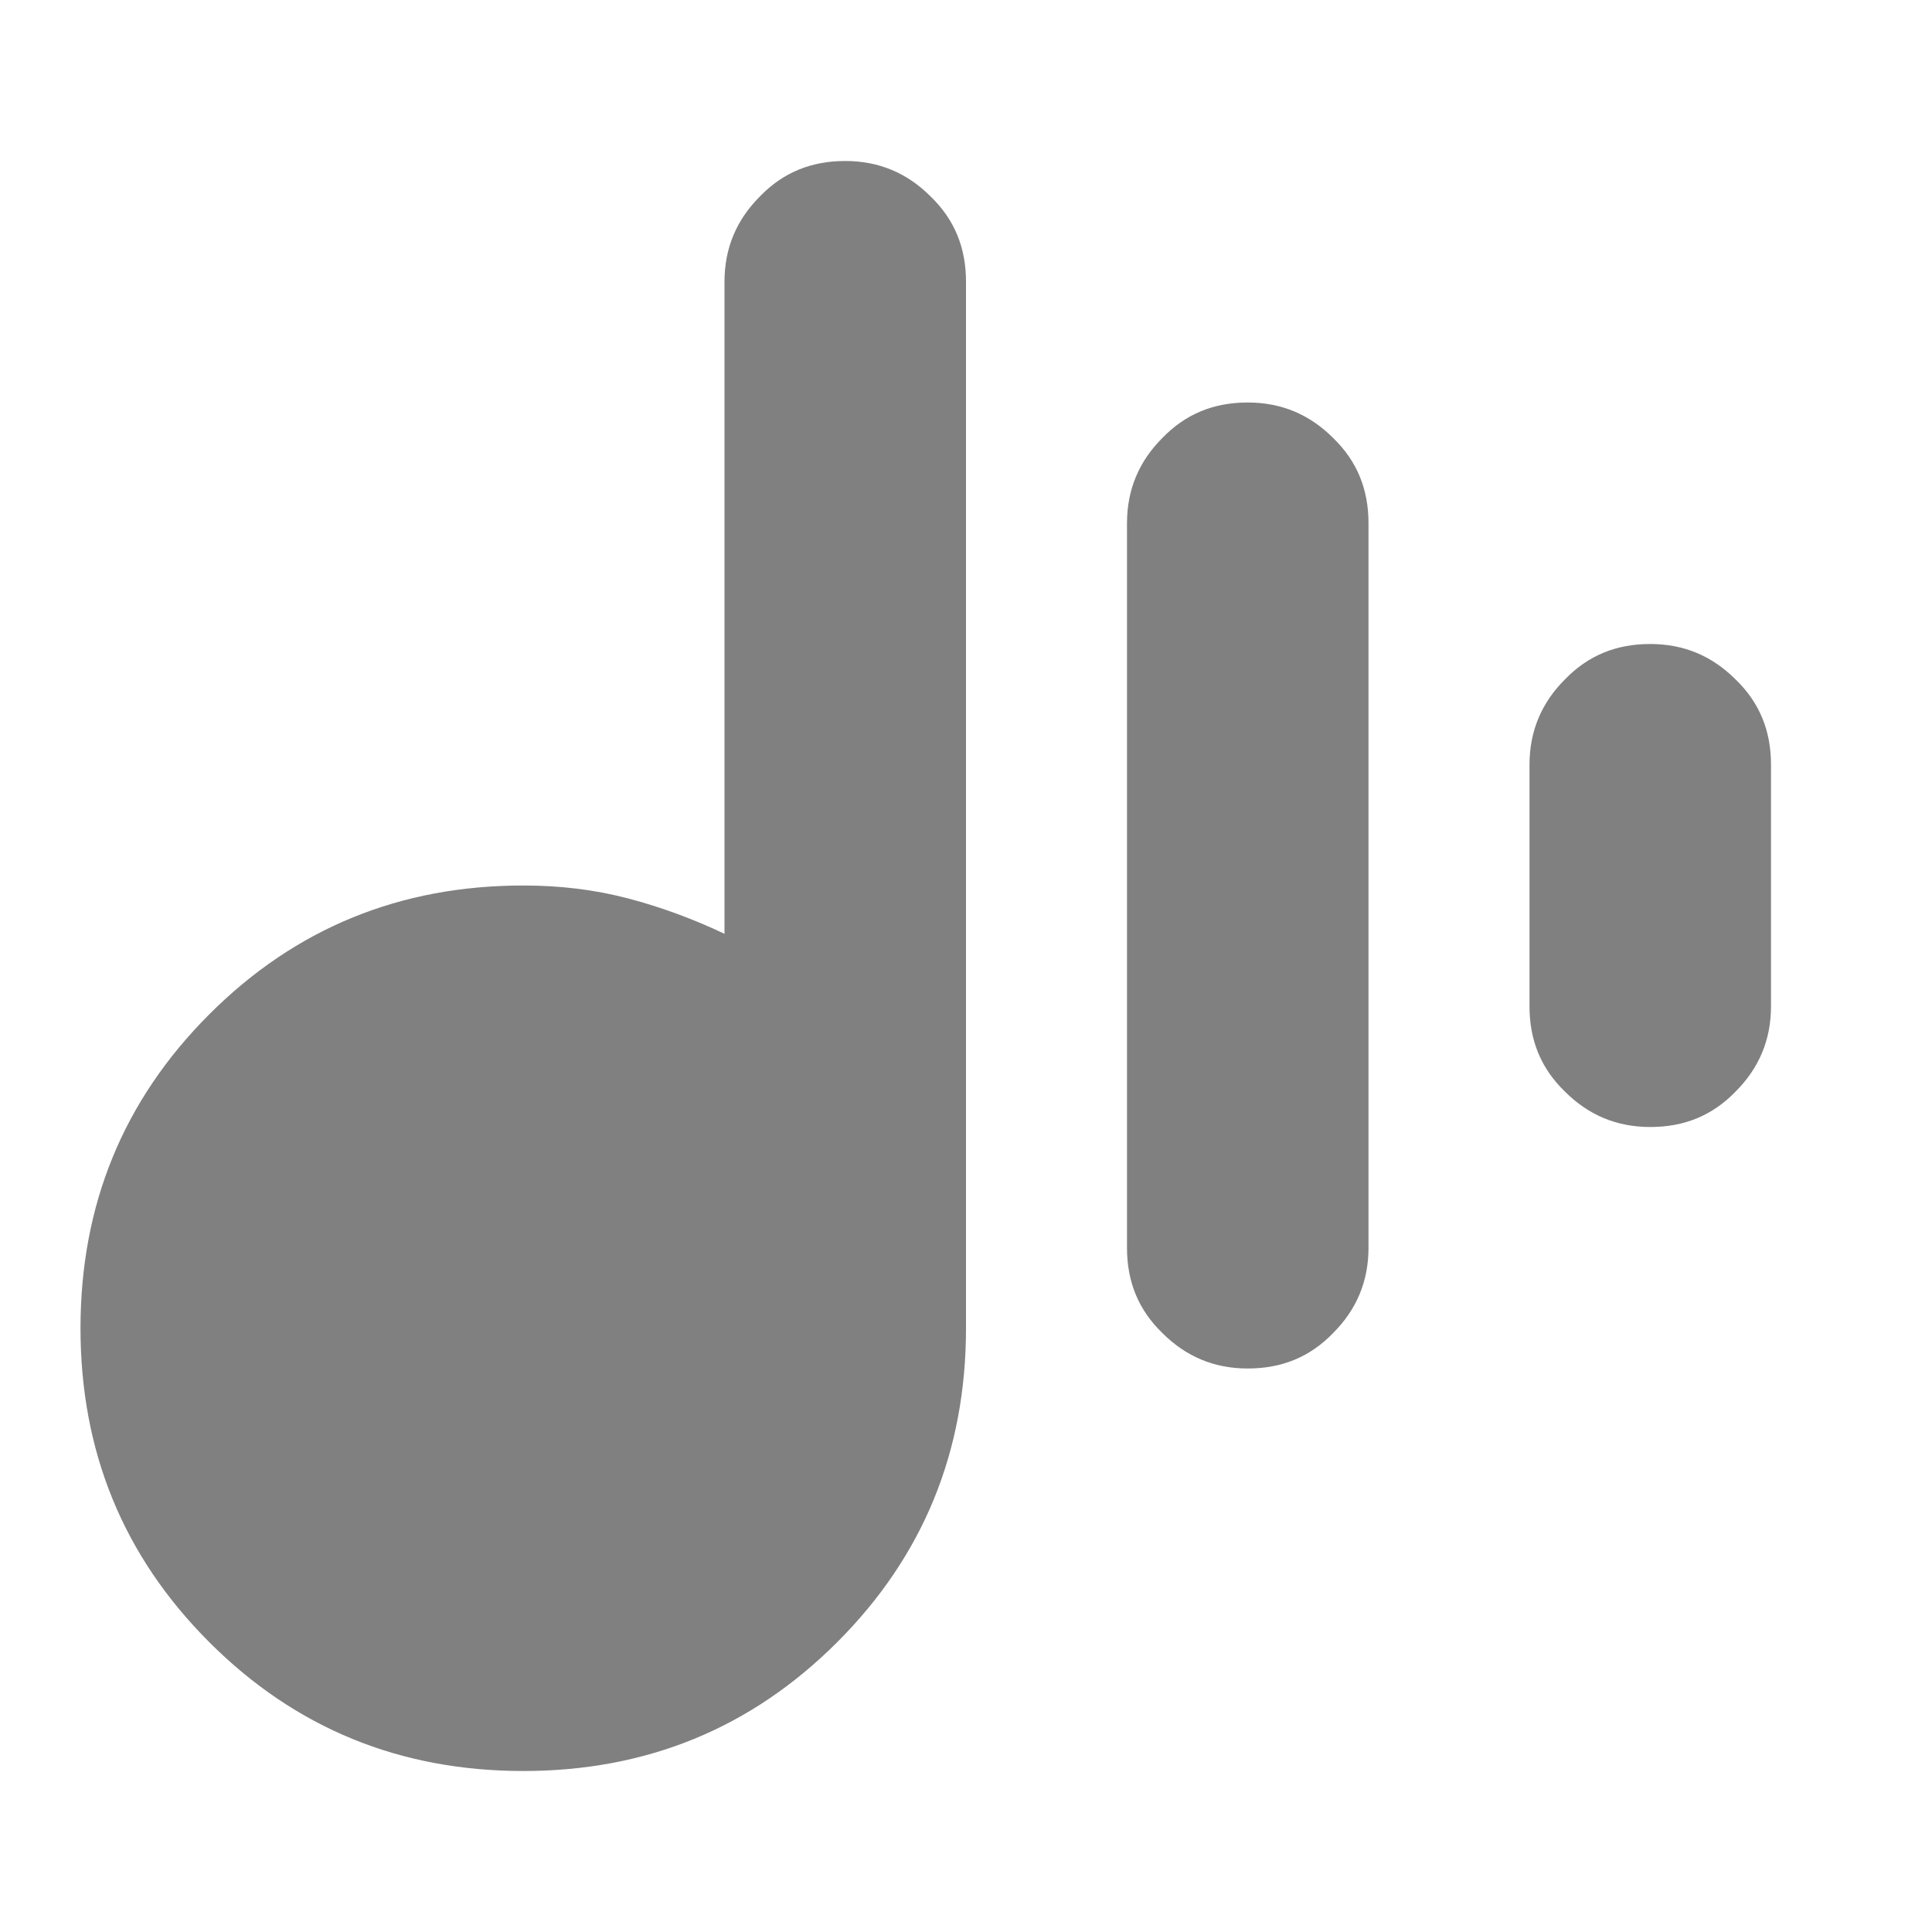
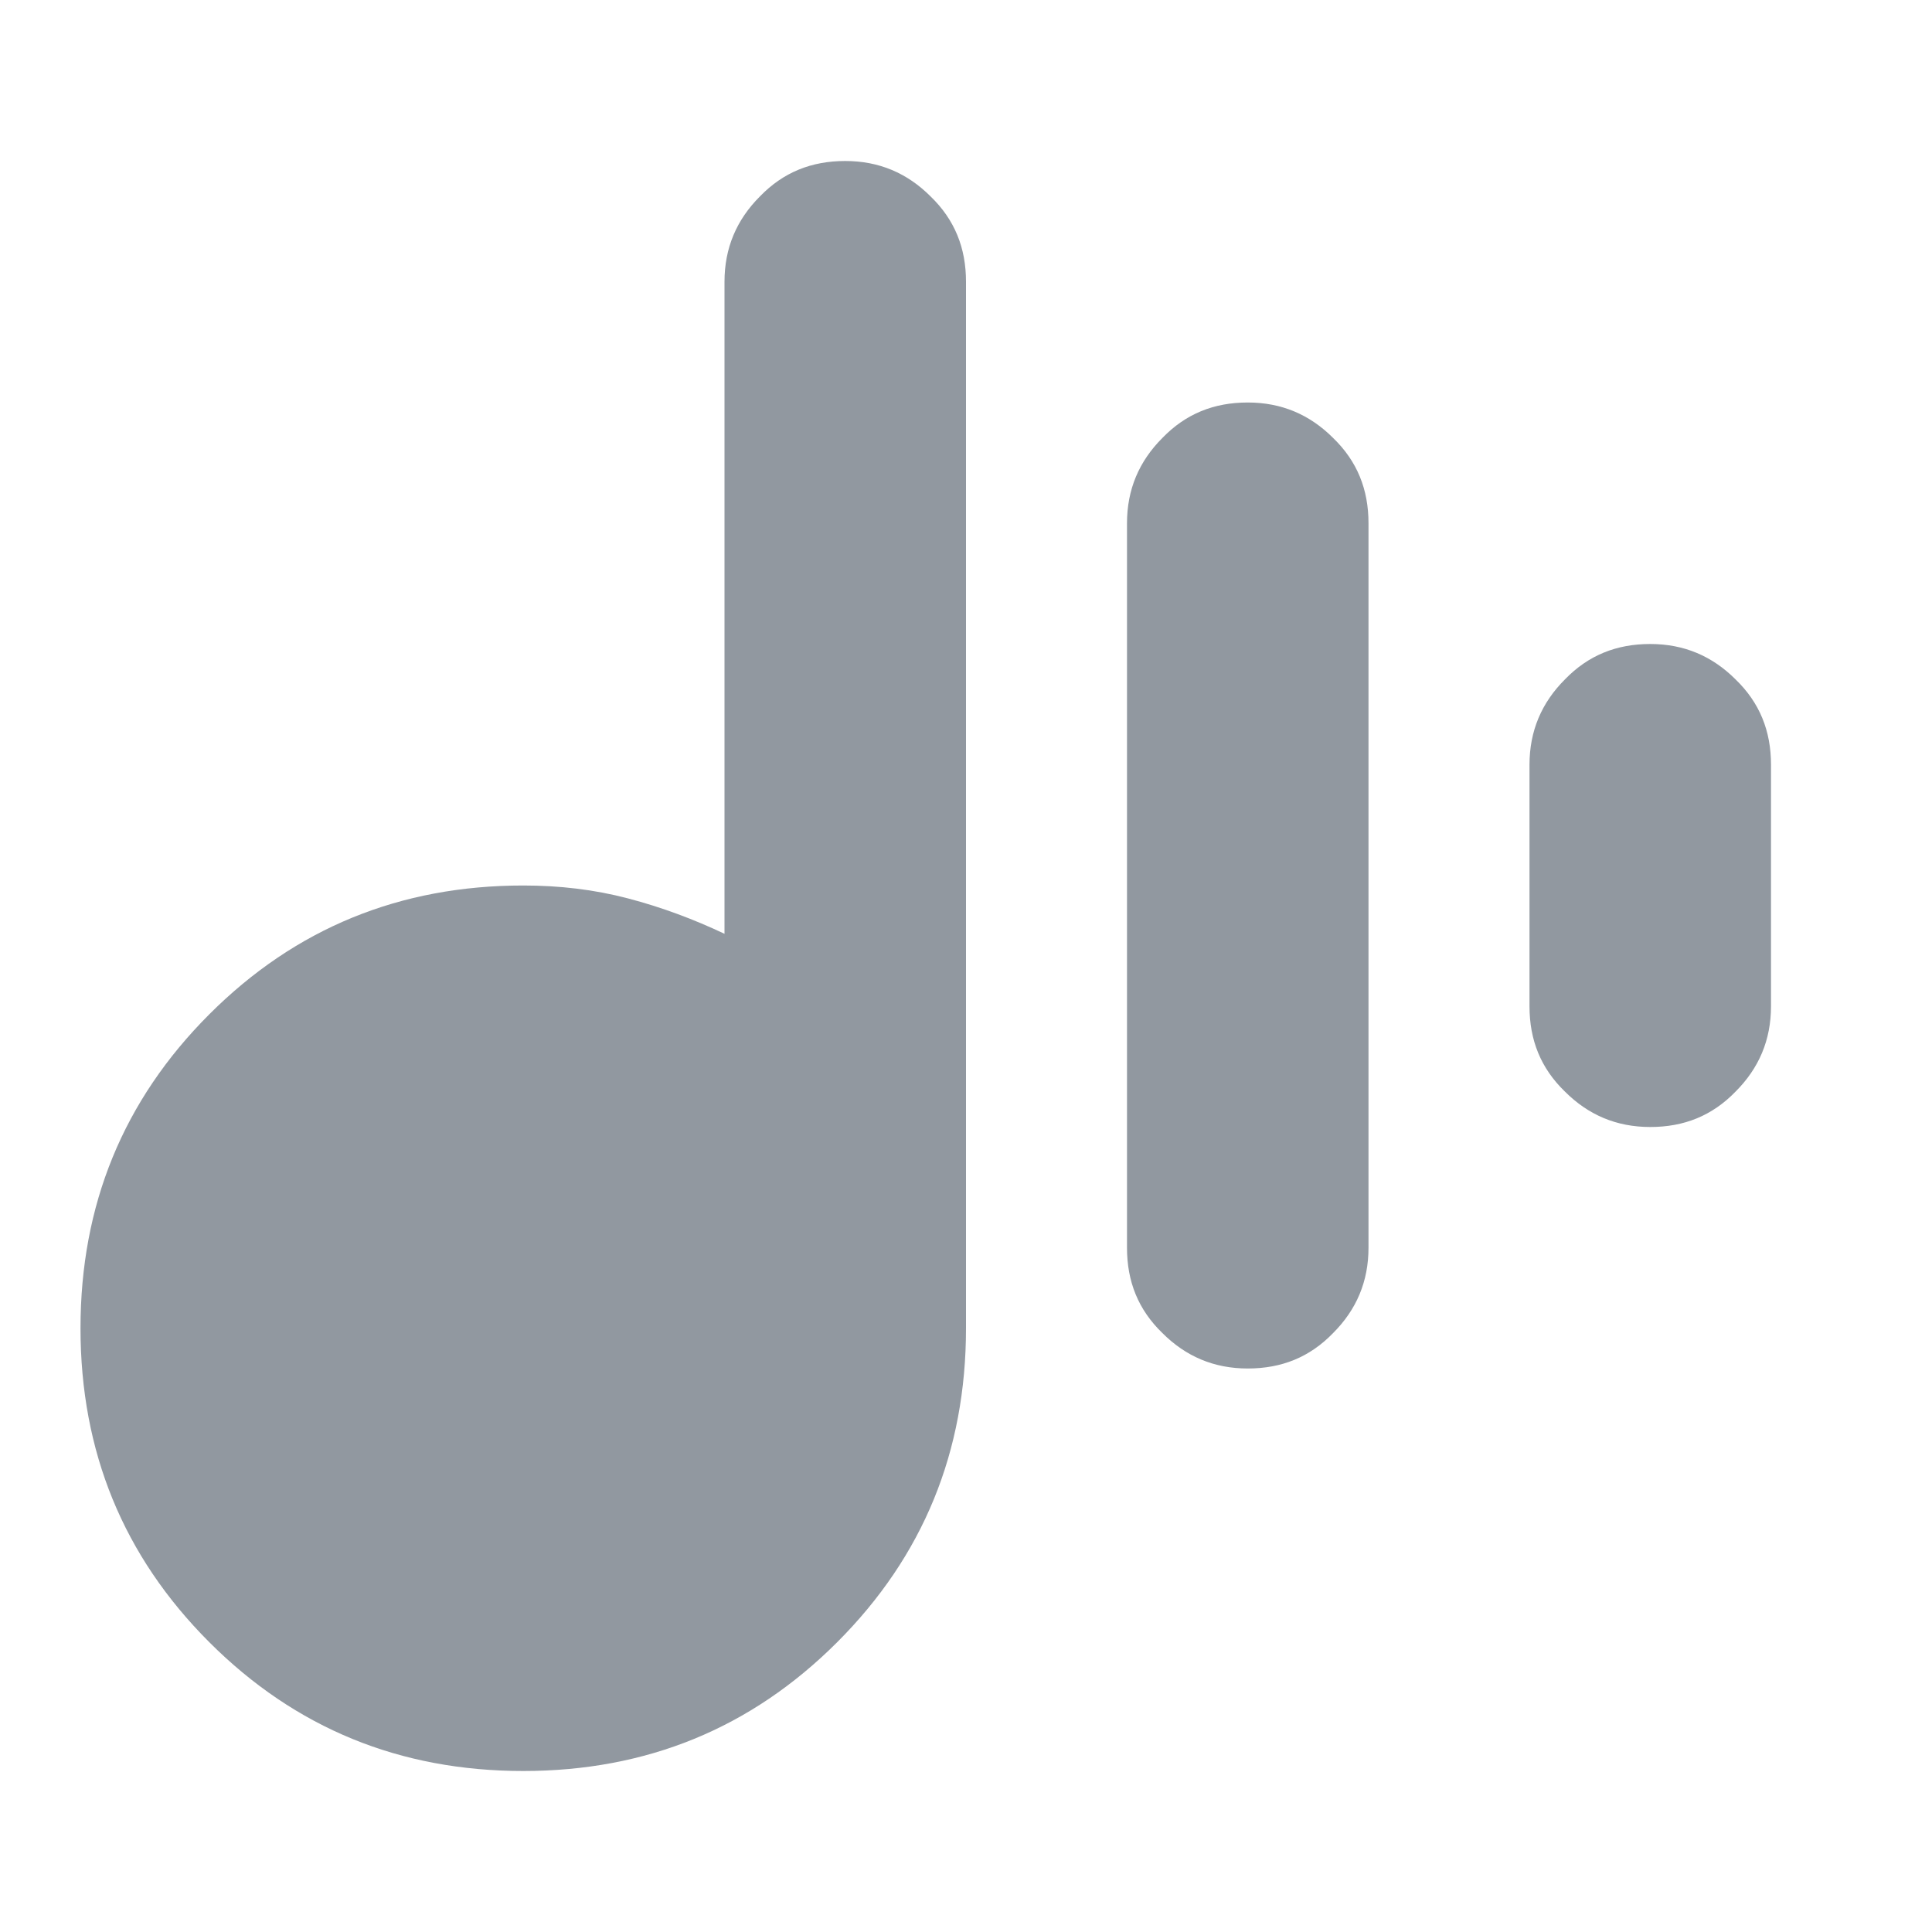
<svg xmlns="http://www.w3.org/2000/svg" width="24" height="24" viewBox="0 0 24 24" fill="none">
-   <path d="M14.44 16.56C14.14 16.27 14 15.92 14 15.5V6.5C14 6.08 14.15 5.73 14.44 5.44C14.73 5.14 15.08 5 15.5 5C15.92 5 16.27 5.15 16.56 5.44C16.86 5.73 17 6.08 17 6.5V15.5C17 15.92 16.85 16.27 16.56 16.56C16.27 16.86 15.92 17 15.5 17C15.08 17 14.73 16.85 14.44 16.56ZM20.5 14C20.08 14 19.73 13.85 19.44 13.56C19.14 13.27 19 12.92 19 12.5V9.5C19 9.08 19.15 8.73 19.44 8.44C19.73 8.14 20.08 8 20.5 8C20.92 8 21.27 8.15 21.56 8.44C21.86 8.73 22 9.08 22 9.5V12.5C22 12.92 21.85 13.27 21.56 13.56C21.27 13.86 20.92 14 20.5 14ZM6.5 22C4.97 22 3.67 21.47 2.6 20.4C1.53 19.33 1 18.03 1 16.5C1 14.97 1.53 13.67 2.6 12.6C3.67 11.53 4.97 11 6.5 11C6.95 11 7.38 11.05 7.8 11.16C8.22 11.27 8.62 11.42 9 11.6V3.5C9 3.08 9.15 2.73 9.44 2.44C9.73 2.14 10.08 2 10.5 2C10.92 2 11.27 2.15 11.56 2.44C11.86 2.73 12 3.08 12 3.5V16.5C12 18.03 11.47 19.33 10.4 20.4C9.33 21.47 8.03 22 6.5 22Z" fill="#808080" />
+   <path d="M14.44 16.56C14.14 16.27 14 15.92 14 15.5V6.5C14 6.08 14.15 5.73 14.44 5.44C14.73 5.14 15.08 5 15.5 5C15.92 5 16.27 5.15 16.56 5.44C16.86 5.73 17 6.08 17 6.5V15.5C17 15.92 16.85 16.27 16.56 16.56C16.27 16.86 15.92 17 15.5 17C15.08 17 14.73 16.85 14.44 16.56ZM20.5 14C20.08 14 19.73 13.85 19.44 13.56C19.14 13.27 19 12.92 19 12.5V9.5C19 9.08 19.15 8.73 19.44 8.44C19.73 8.14 20.08 8 20.5 8C20.92 8 21.27 8.15 21.56 8.44C21.86 8.73 22 9.08 22 9.5V12.5C22 12.92 21.85 13.27 21.56 13.56C21.27 13.86 20.92 14 20.5 14ZM6.5 22C4.97 22 3.67 21.47 2.6 20.4C1.53 19.33 1 18.03 1 16.5C1 14.97 1.53 13.67 2.6 12.6C3.67 11.53 4.97 11 6.5 11C6.95 11 7.38 11.05 7.8 11.16C8.22 11.27 8.62 11.42 9 11.6V3.5C9 3.08 9.15 2.73 9.44 2.44C9.73 2.14 10.08 2 10.5 2C10.92 2 11.27 2.15 11.56 2.44C11.86 2.73 12 3.08 12 3.5V16.5C12 18.03 11.47 19.33 10.4 20.4C9.33 21.47 8.03 22 6.5 22Z" fill="#9198A0" />
</svg>
